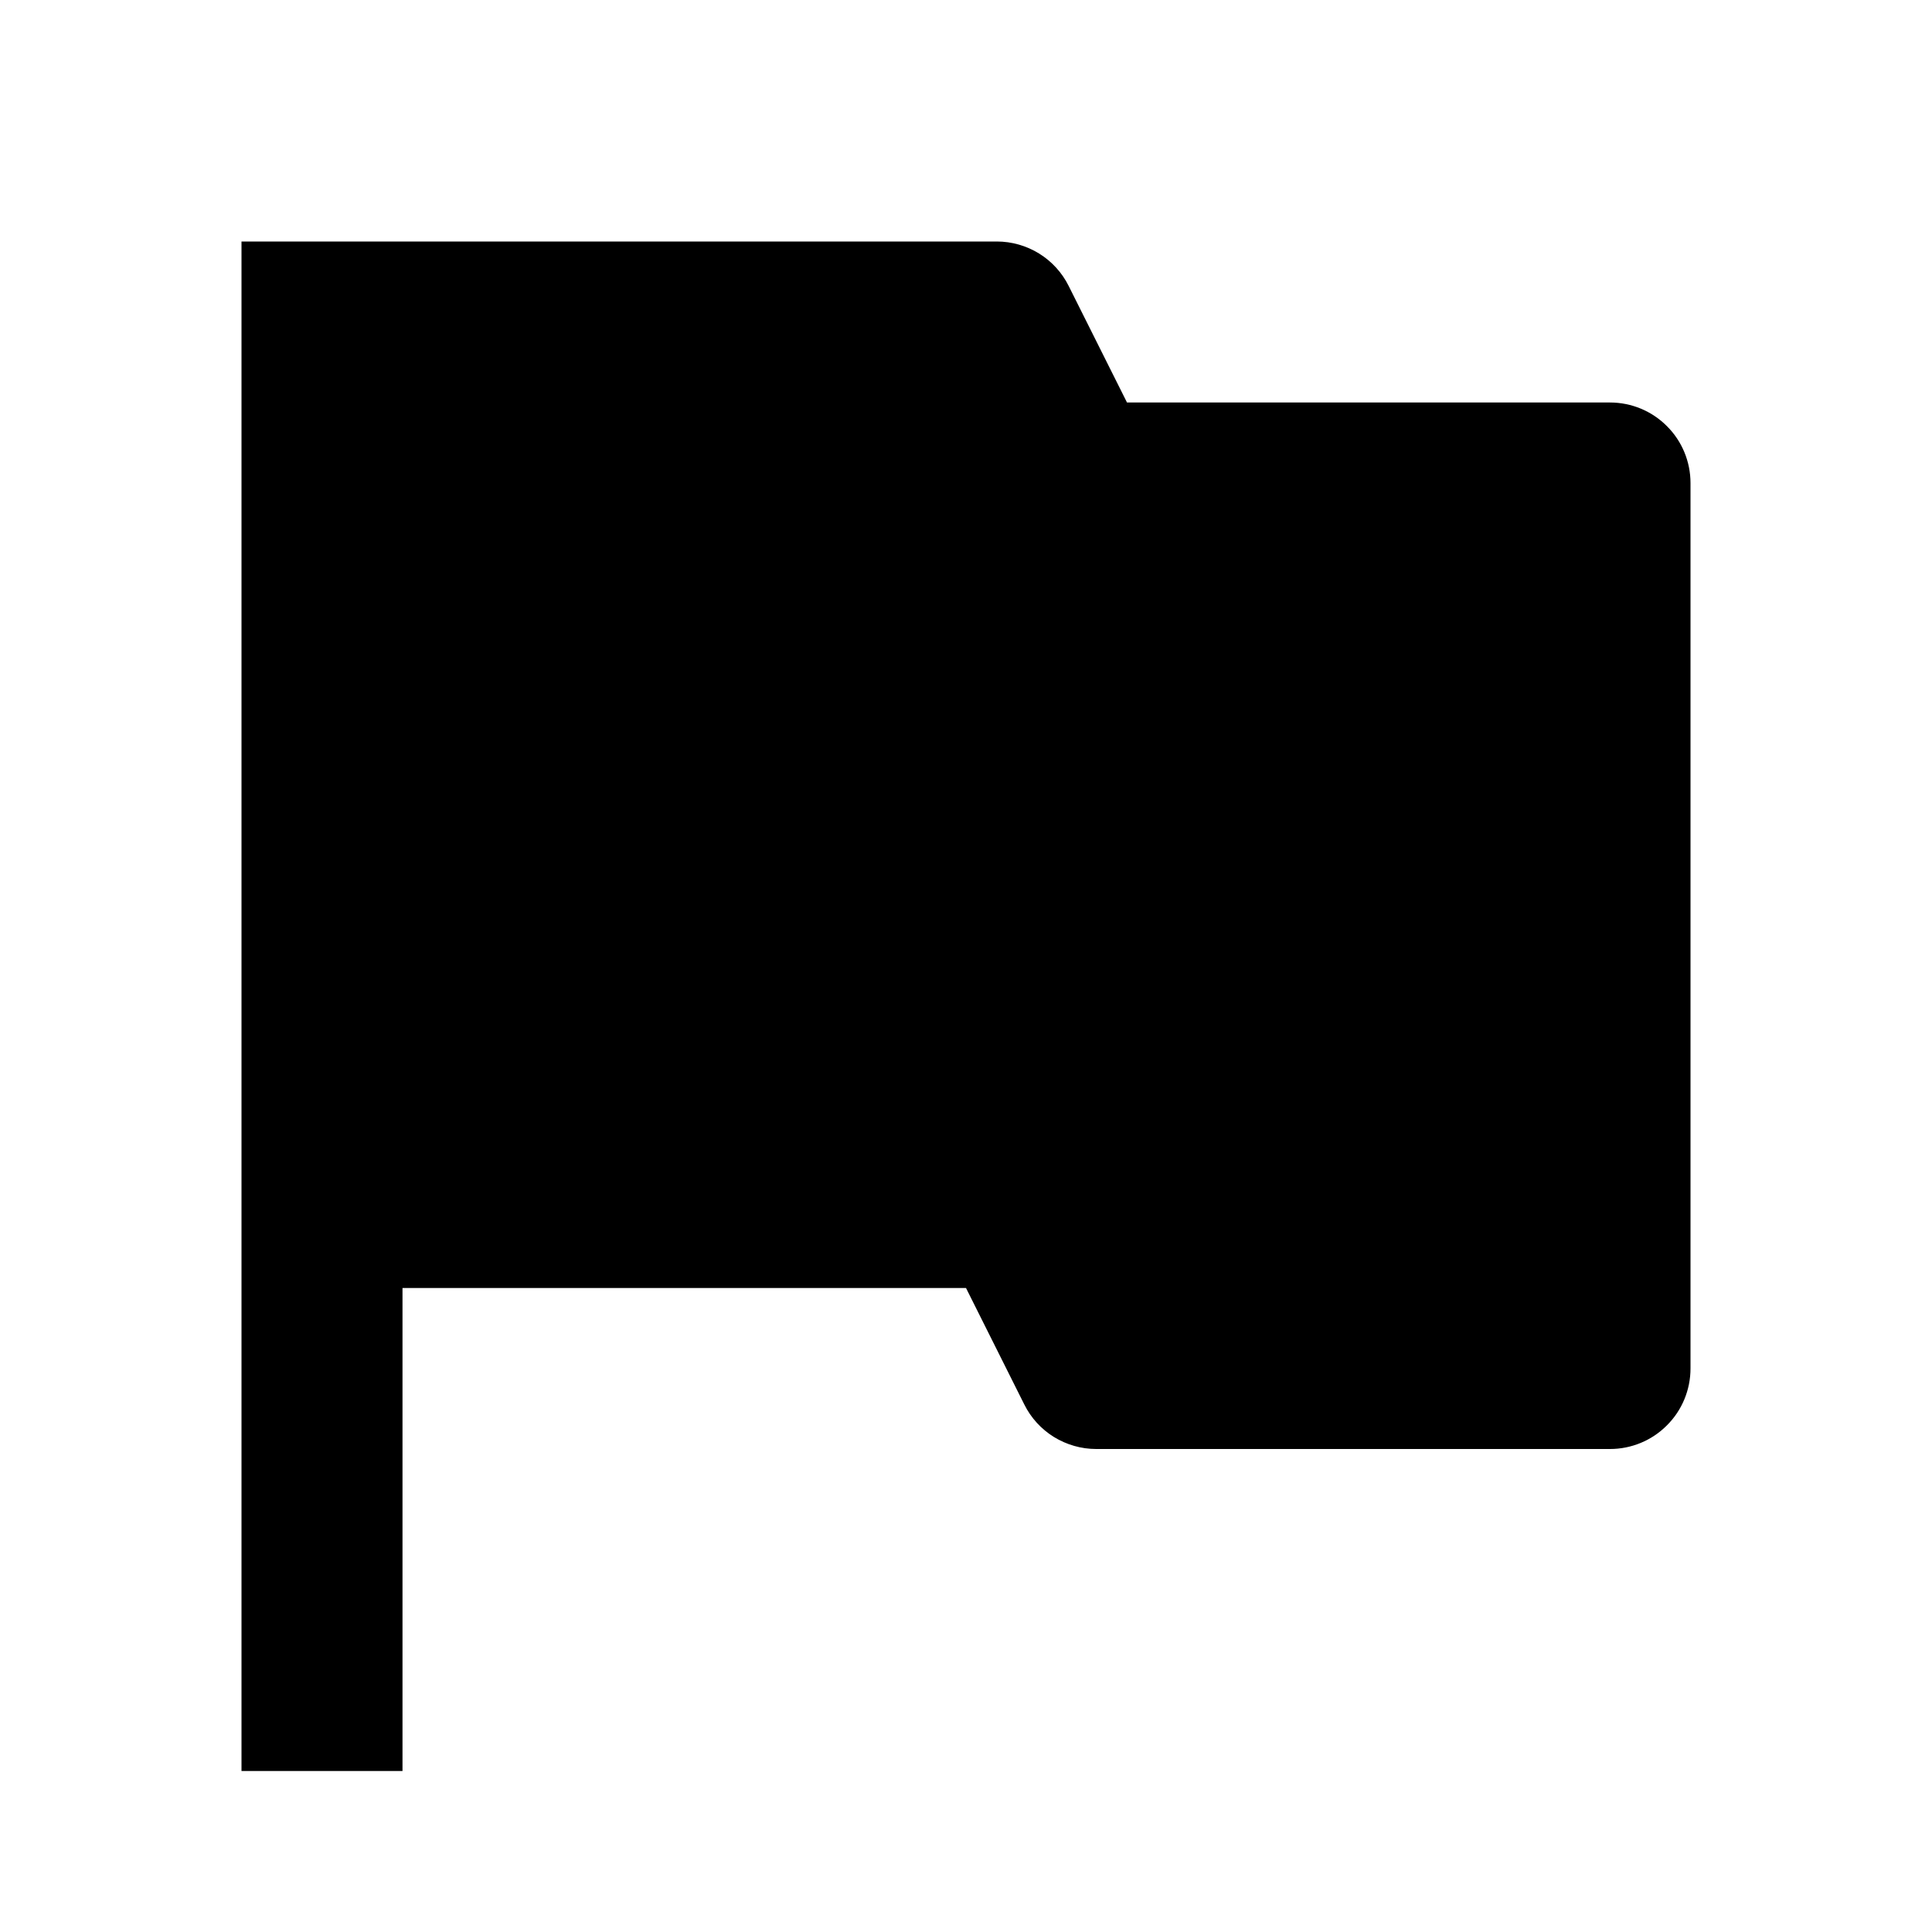
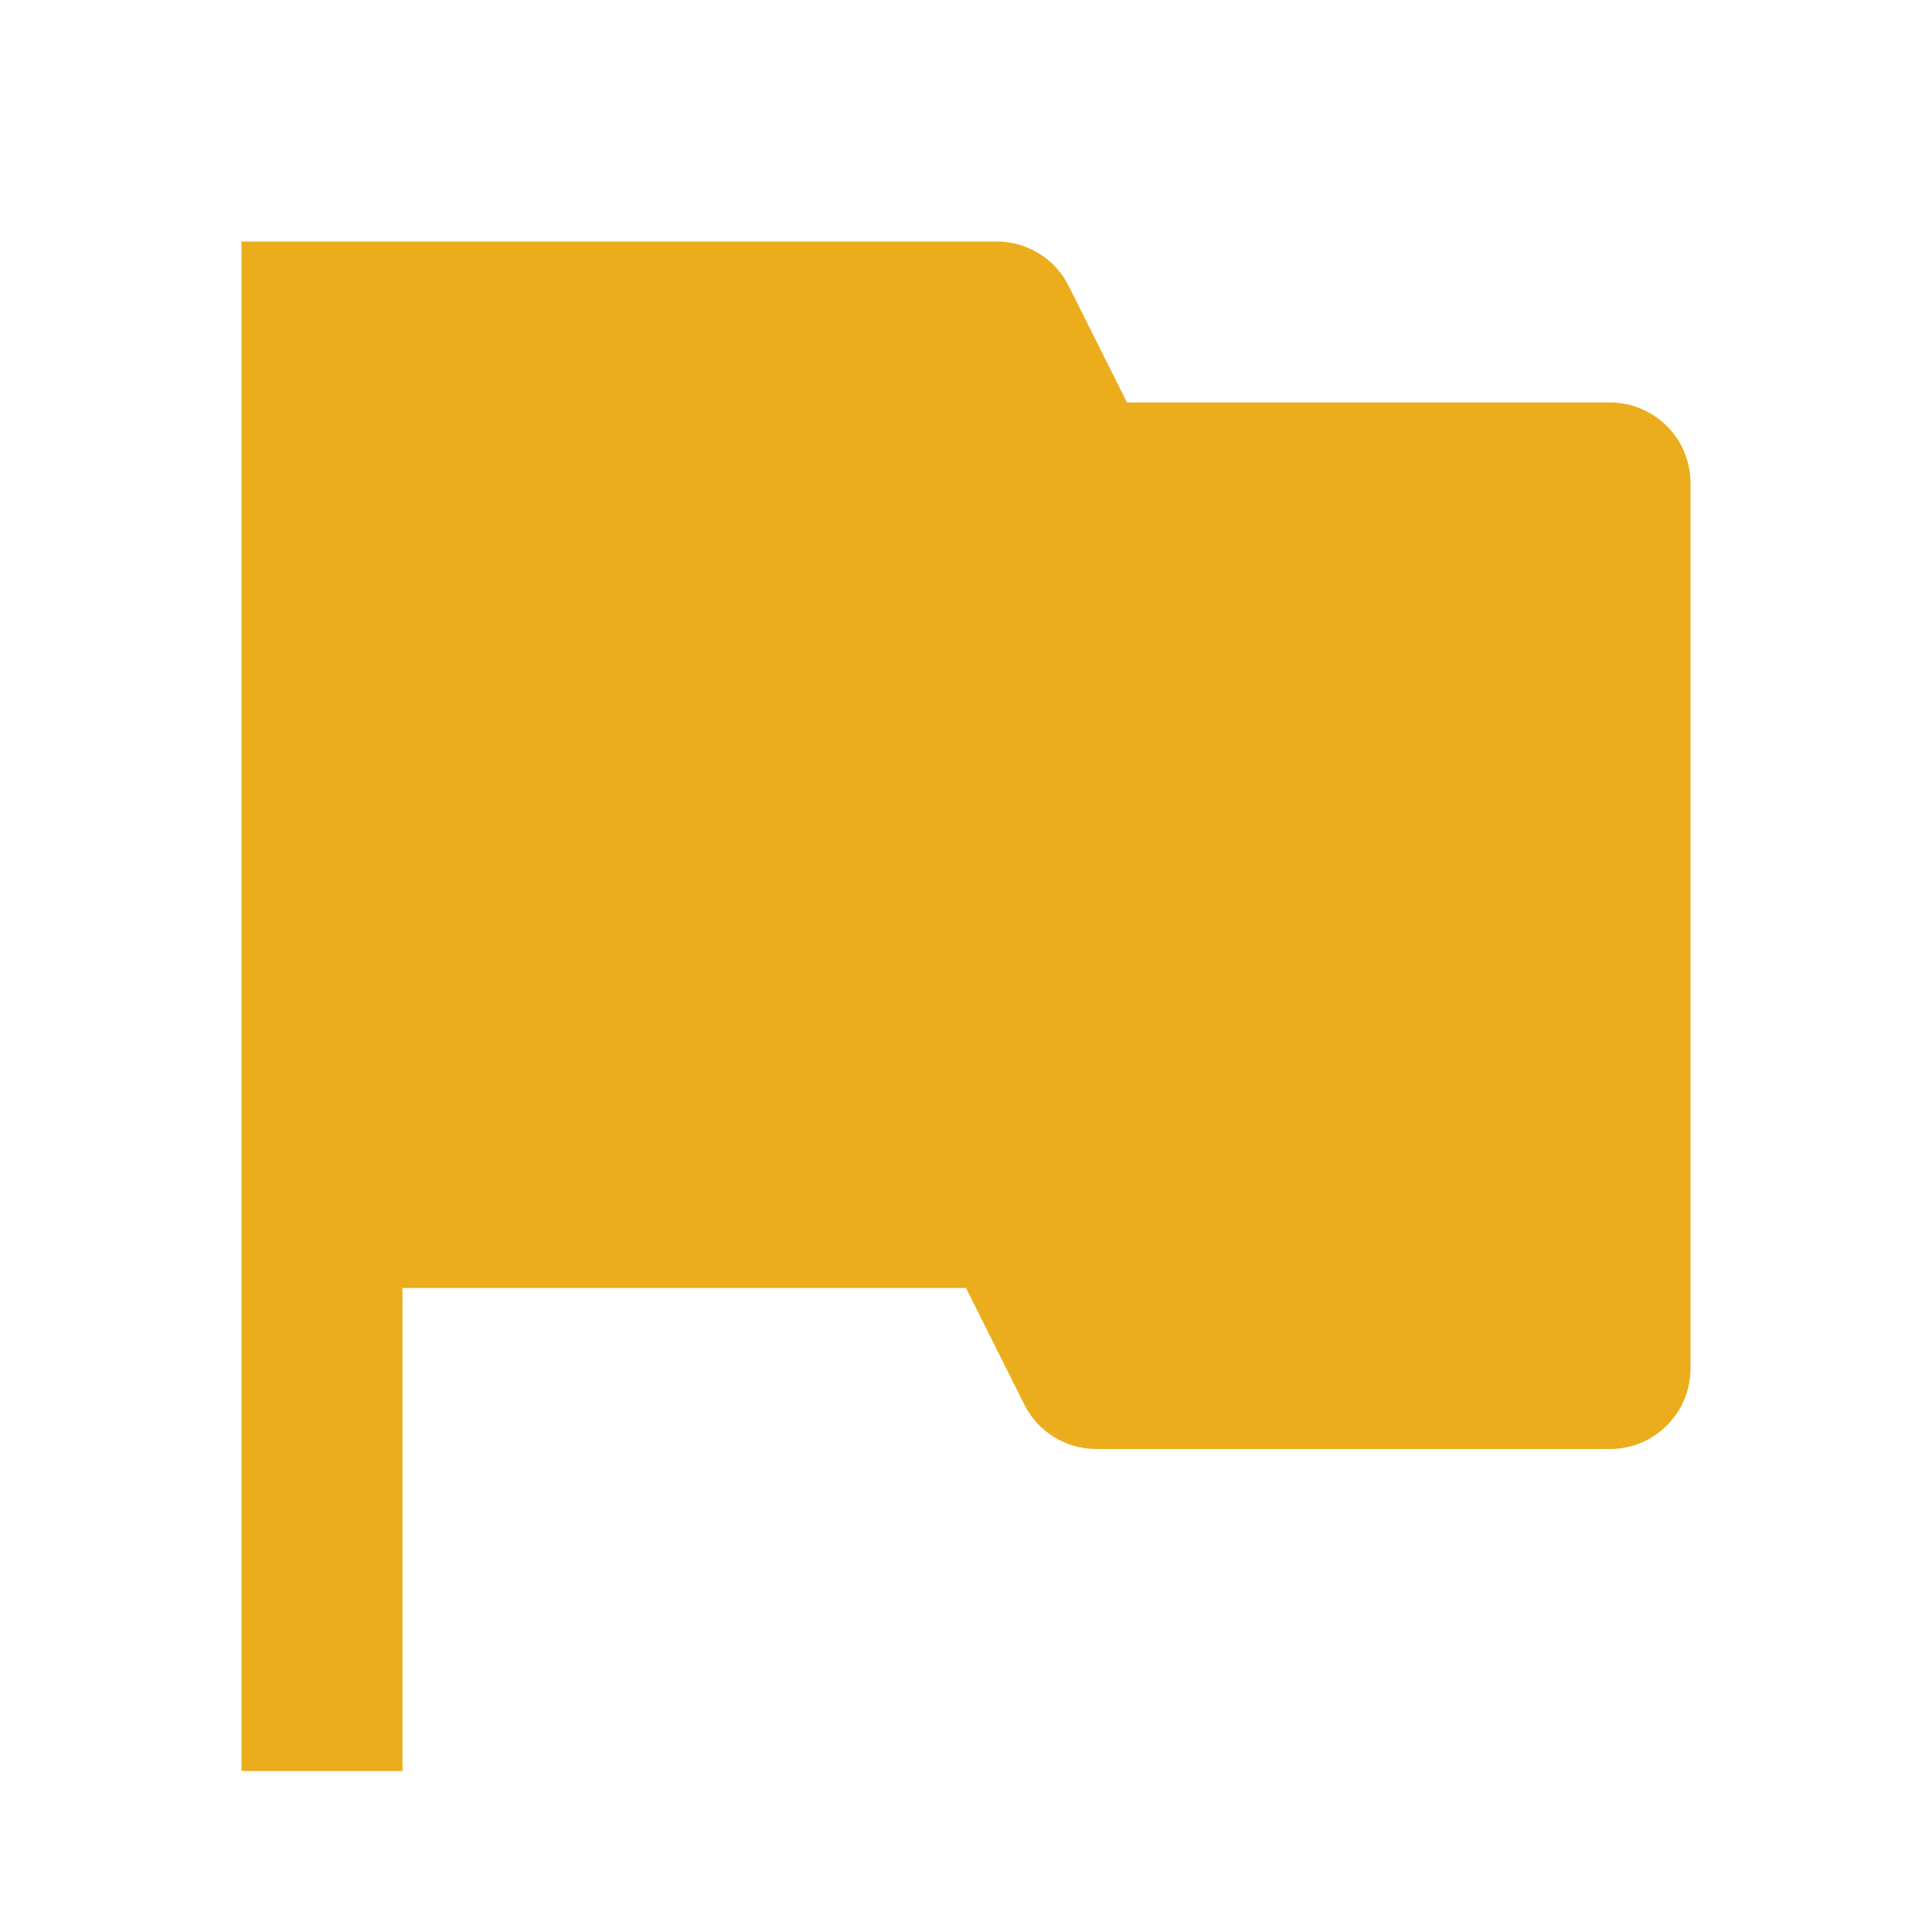
<svg xmlns="http://www.w3.org/2000/svg" viewBox="0 0 18 18">
-   <path d="M2.25 2.25H9.287C9.426 2.25 9.562 2.289 9.681 2.362C9.799 2.435 9.895 2.54 9.957 2.665L10.5 3.75H15C15.199 3.75 15.39 3.829 15.53 3.97C15.671 4.11 15.75 4.301 15.75 4.5V12.75C15.75 12.949 15.671 13.14 15.53 13.28C15.39 13.421 15.199 13.5 15 13.5H10.213C10.074 13.5 9.938 13.461 9.819 13.388C9.701 13.315 9.605 13.21 9.543 13.085L9 12H3.75V16.5H2.25V2.25Z" />
+   <path d="M2.25 2.25H9.287C9.426 2.25 9.562 2.289 9.681 2.362C9.799 2.435 9.895 2.54 9.957 2.665L10.5 3.75H15C15.199 3.75 15.39 3.829 15.53 3.97C15.671 4.11 15.75 4.301 15.75 4.5V12.75C15.75 12.949 15.671 13.14 15.53 13.28C15.39 13.421 15.199 13.5 15 13.5H10.213C10.074 13.5 9.938 13.461 9.819 13.388C9.701 13.315 9.605 13.21 9.543 13.085L9 12H3.75V16.5H2.25V2.25Z" fill="#EBAD1C" />
</svg>
